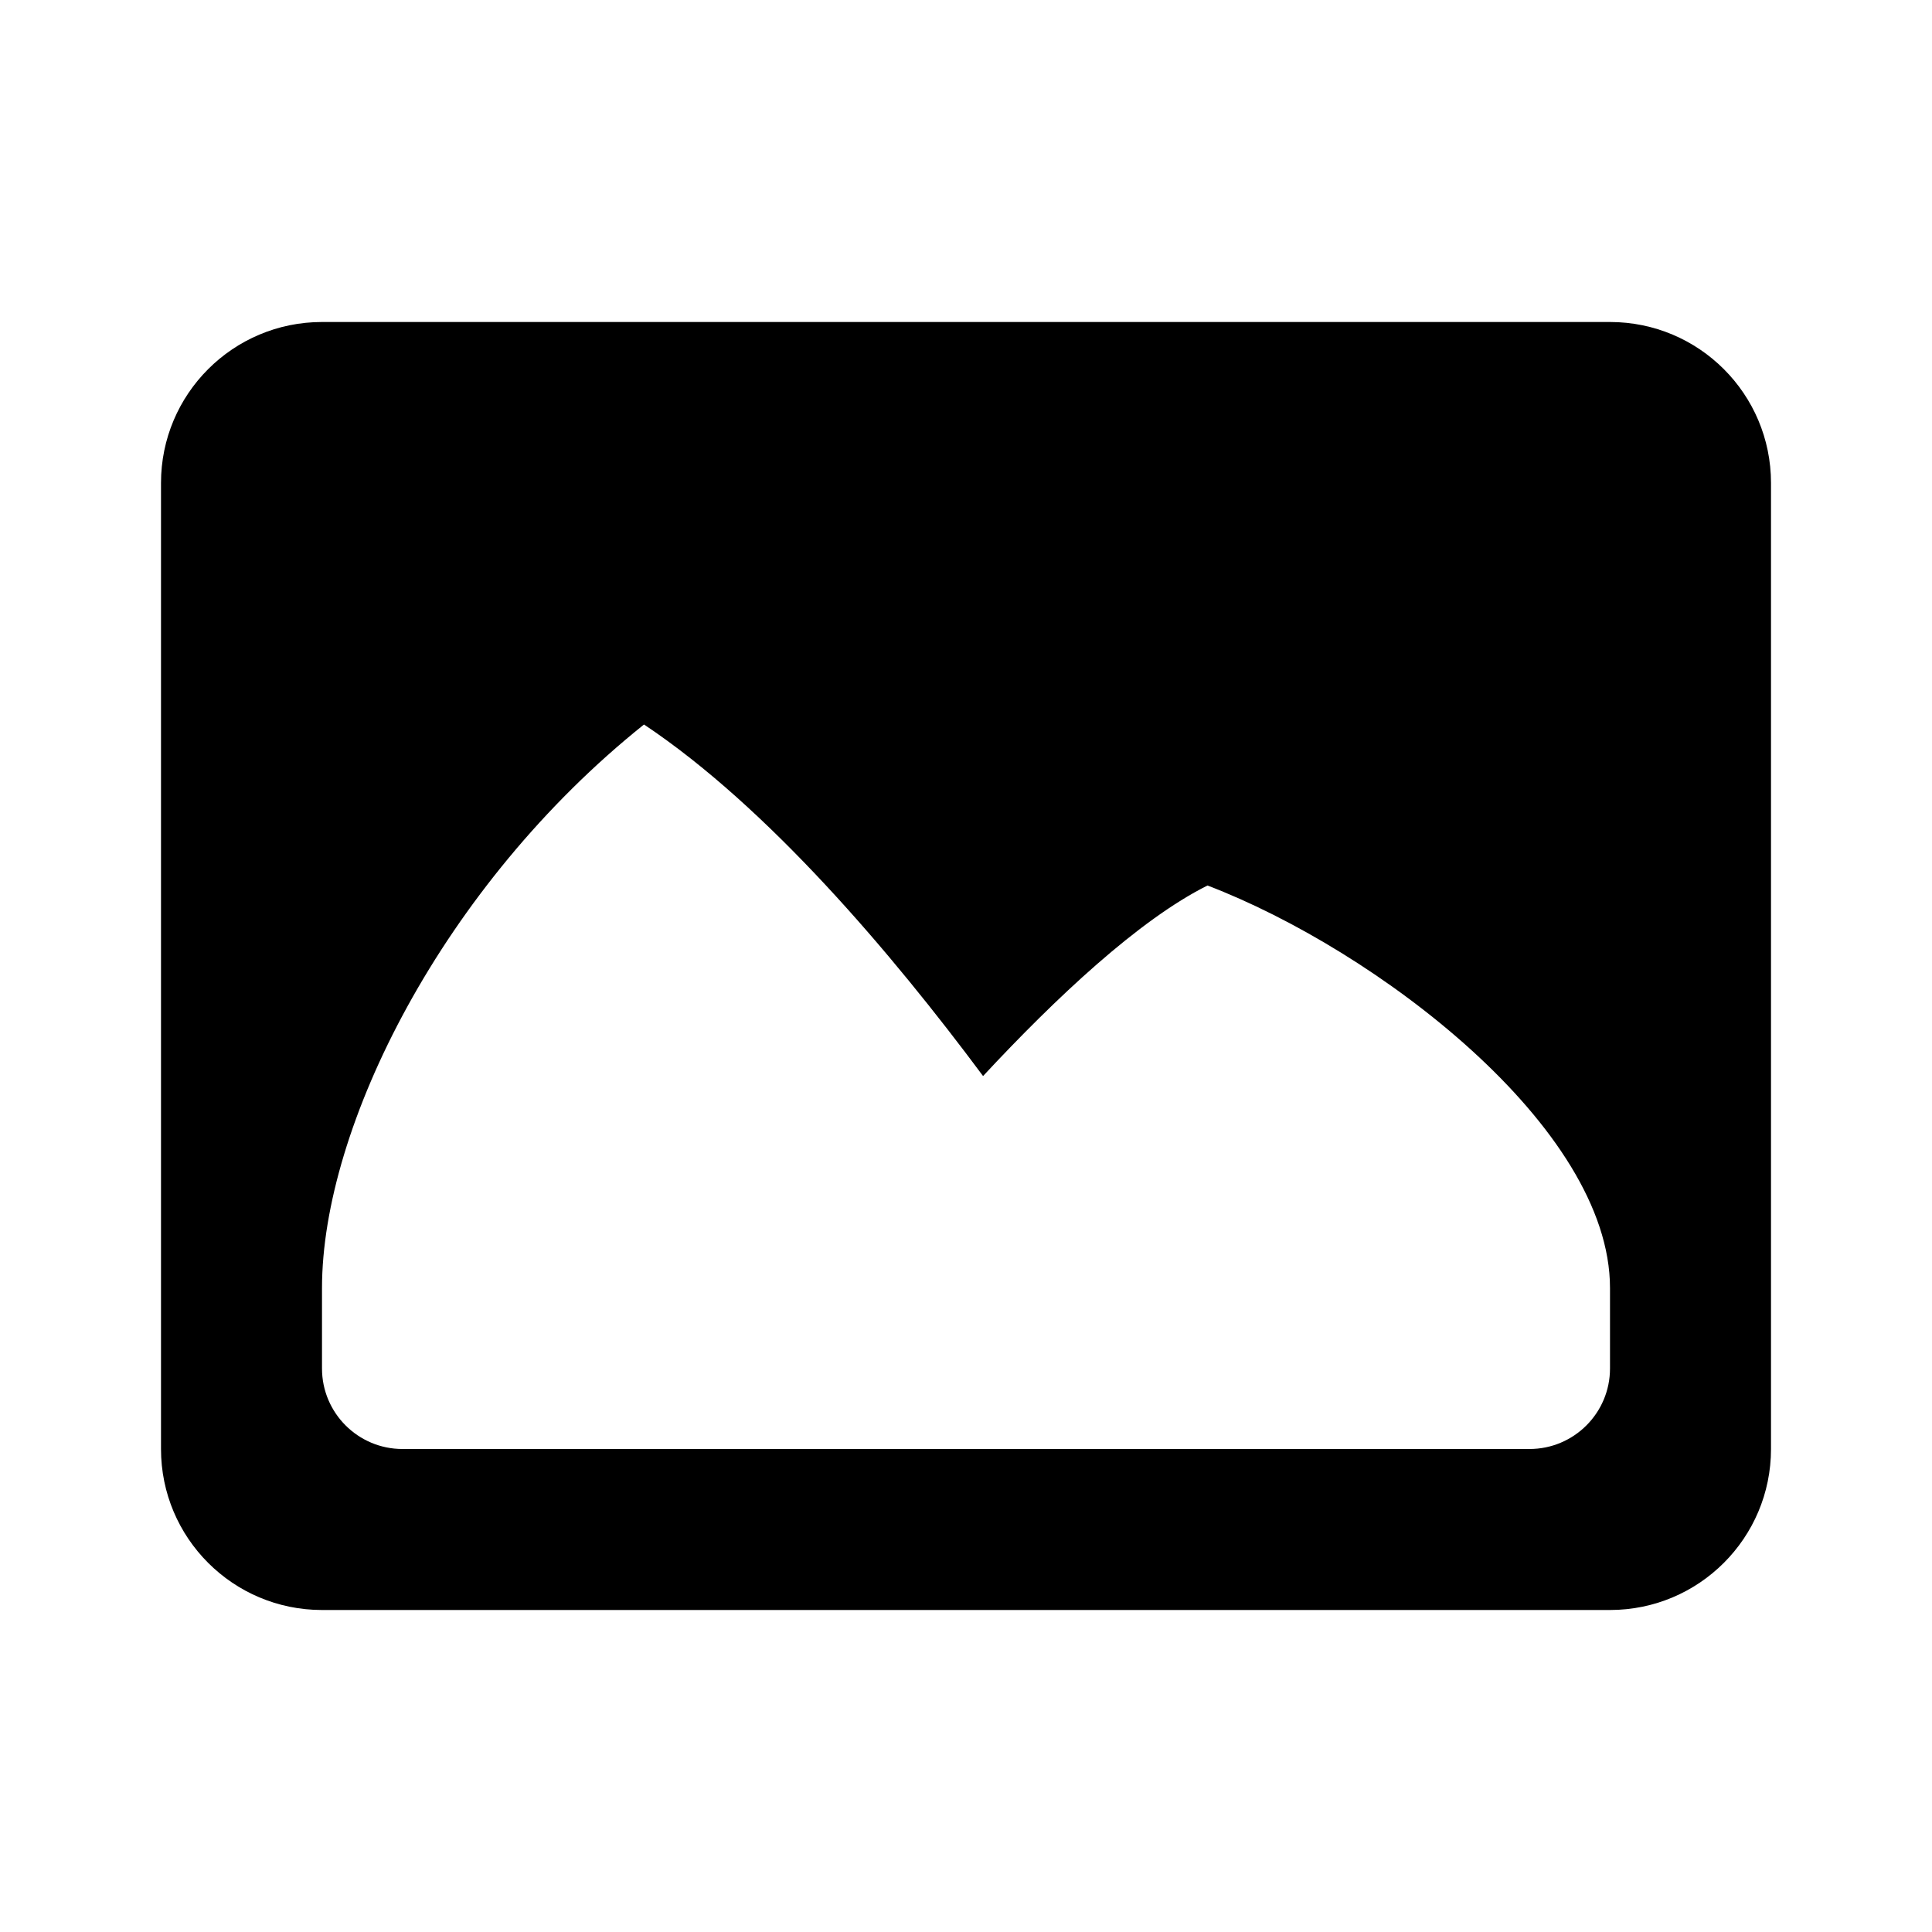
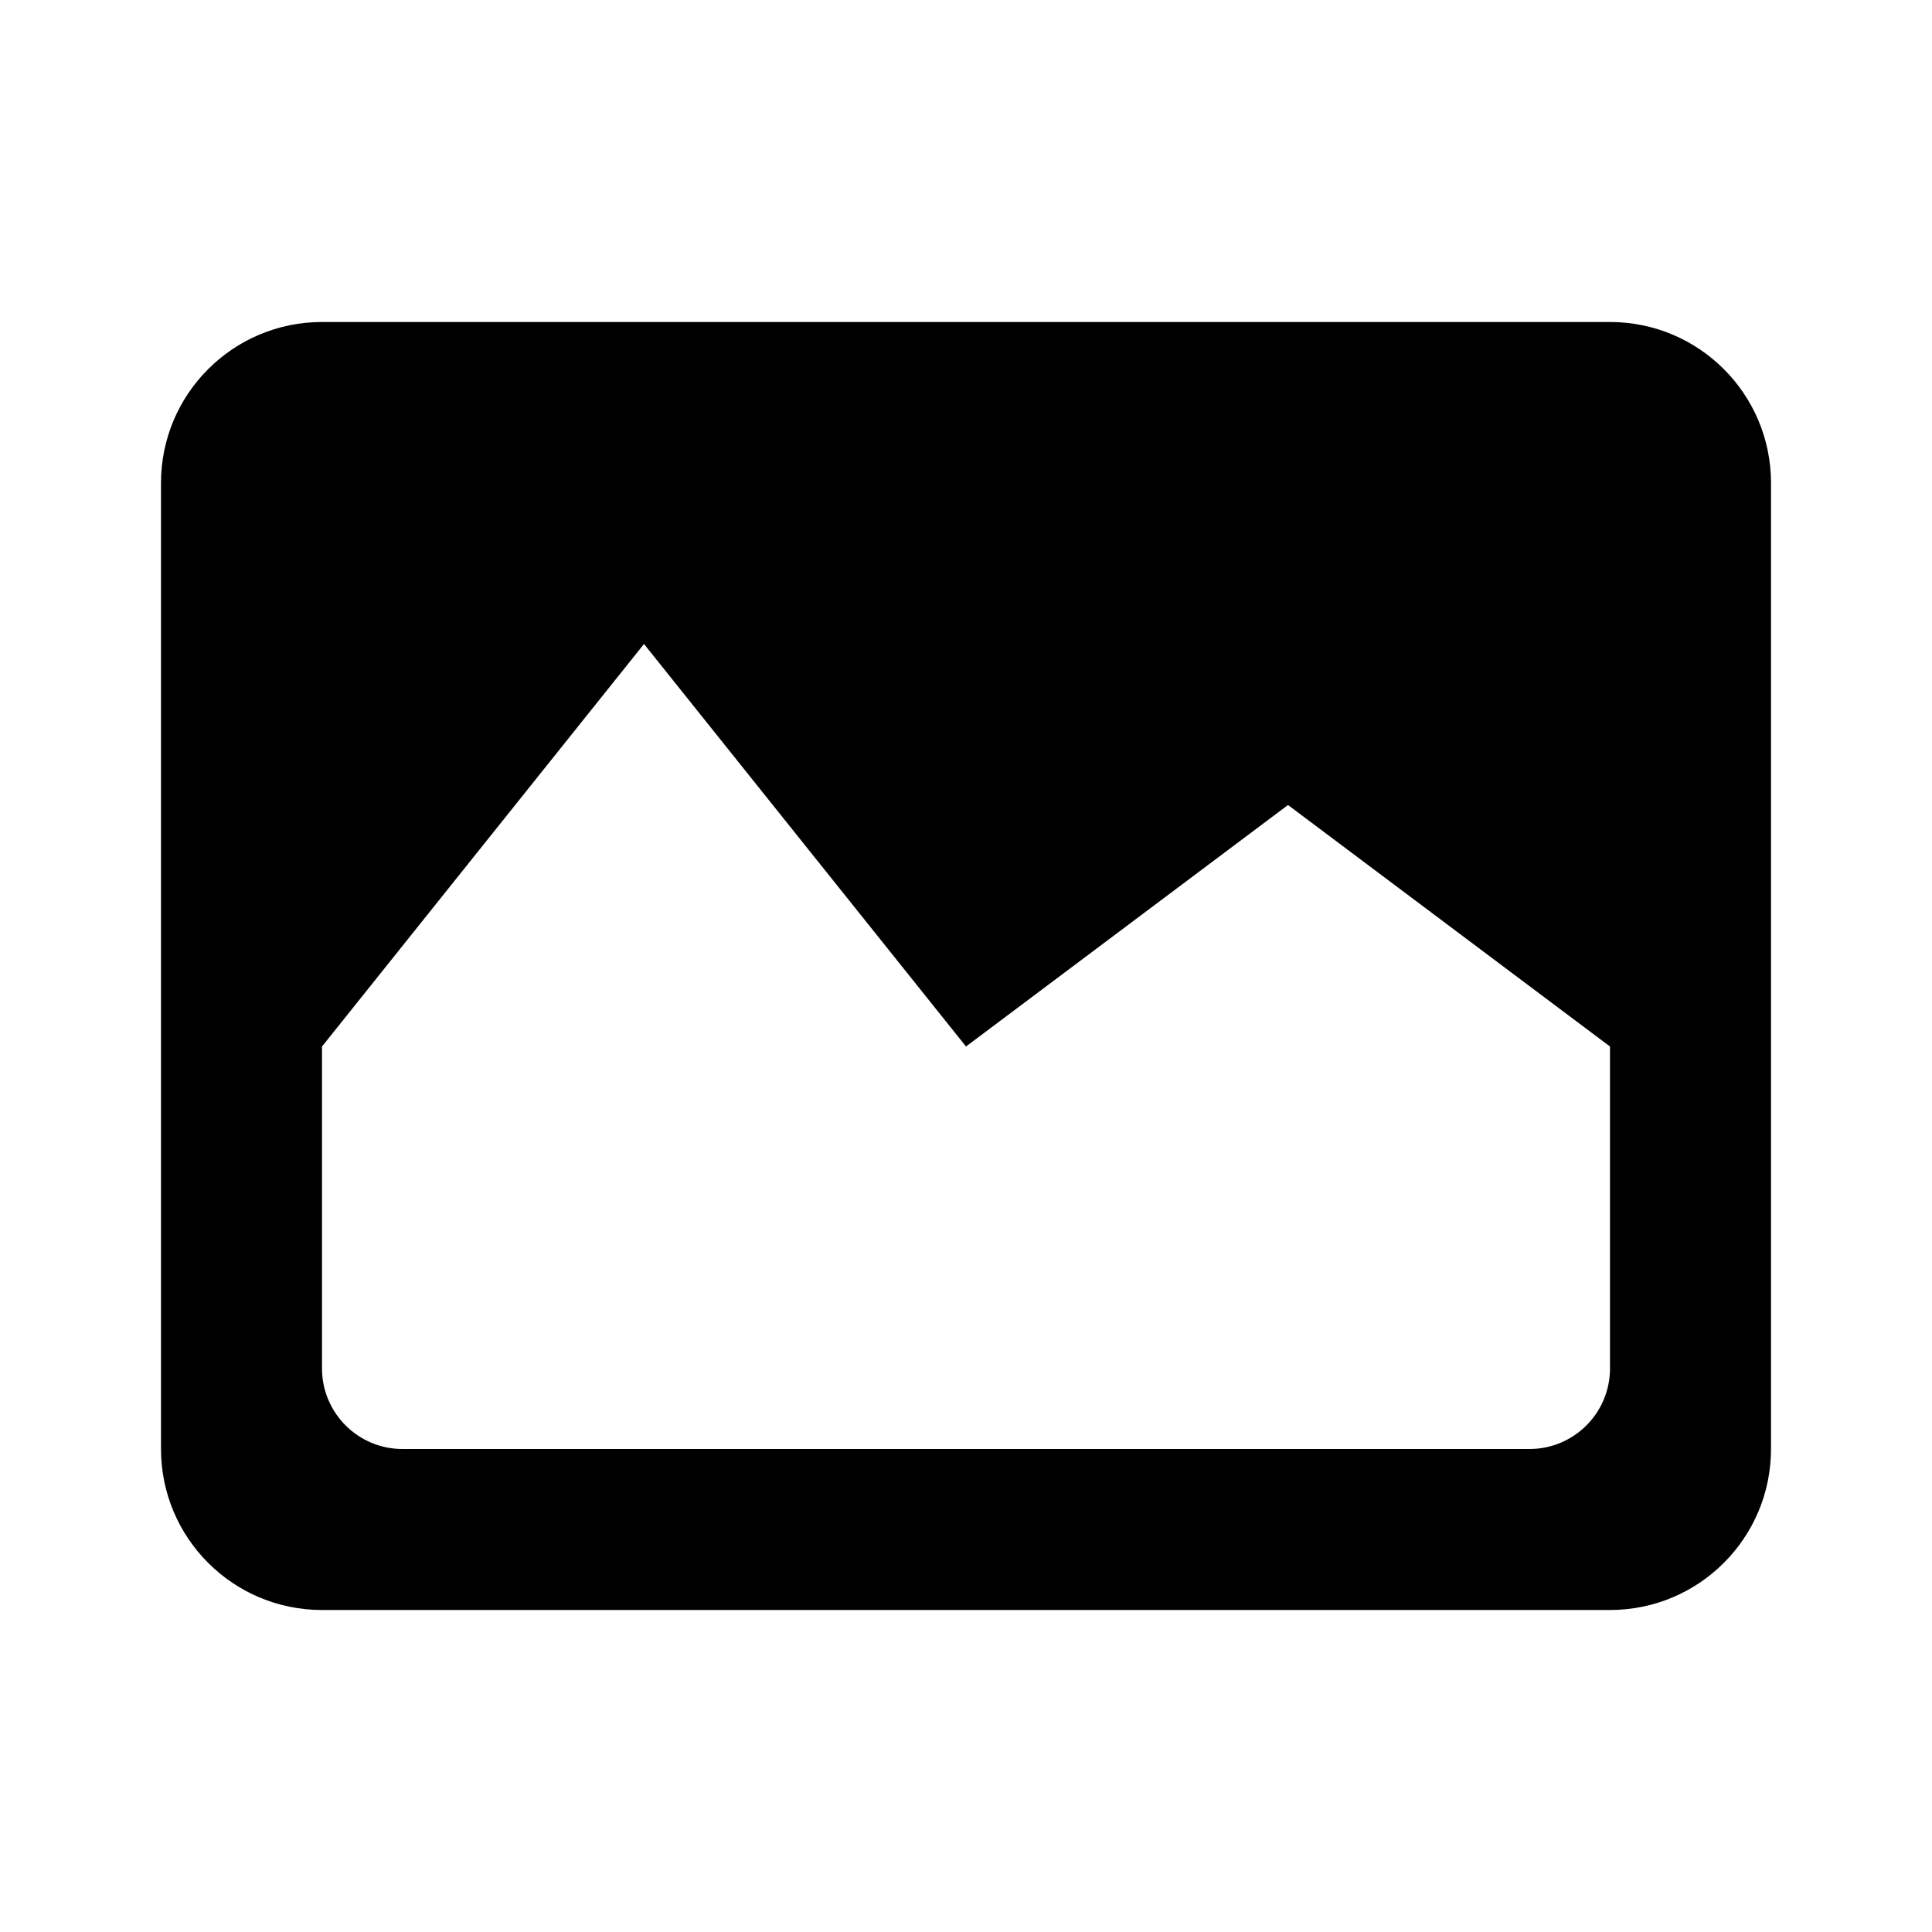
<svg xmlns="http://www.w3.org/2000/svg" width="24" height="24" viewBox="0 0 24 24" fill="none">
  <g id="picture">
-     <path id="Subtract" fill-rule="evenodd" clip-rule="evenodd" d="M4 4C2.895 4 2 4.895 2 6V18C2 19.105 2.895 20 4 20H20C21.105 20 22 19.105 22 18V6C22 4.895 21.105 4 20 4H4ZM8 9C5.5 11 4 14 4 16V17C4 17.552 4.448 18 5 18H19C19.552 18 20 17.552 20 17V16C20 14 17.089 11.798 15 11C14.149 11.425 13.117 12.394 12.212 13.367C11.078 11.842 9.539 10.026 8 9Z" fill="black" />
+     <path id="Subtract" fill-rule="evenodd" clip-rule="evenodd" d="M4 4C2.895 4 2 4.895 2 6V18C2 19.105 2.895 20 4 20H20C21.105 20 22 19.105 22 18V6C22 4.895 21.105 4 20 4H4ZM8 8L4 13V17C4 17.552 4.448 18 5 18H19C19.552 18 20 17.552 20 17V13L16 10L12 13L8 8Z" fill="black" />
  </g>
</svg>
